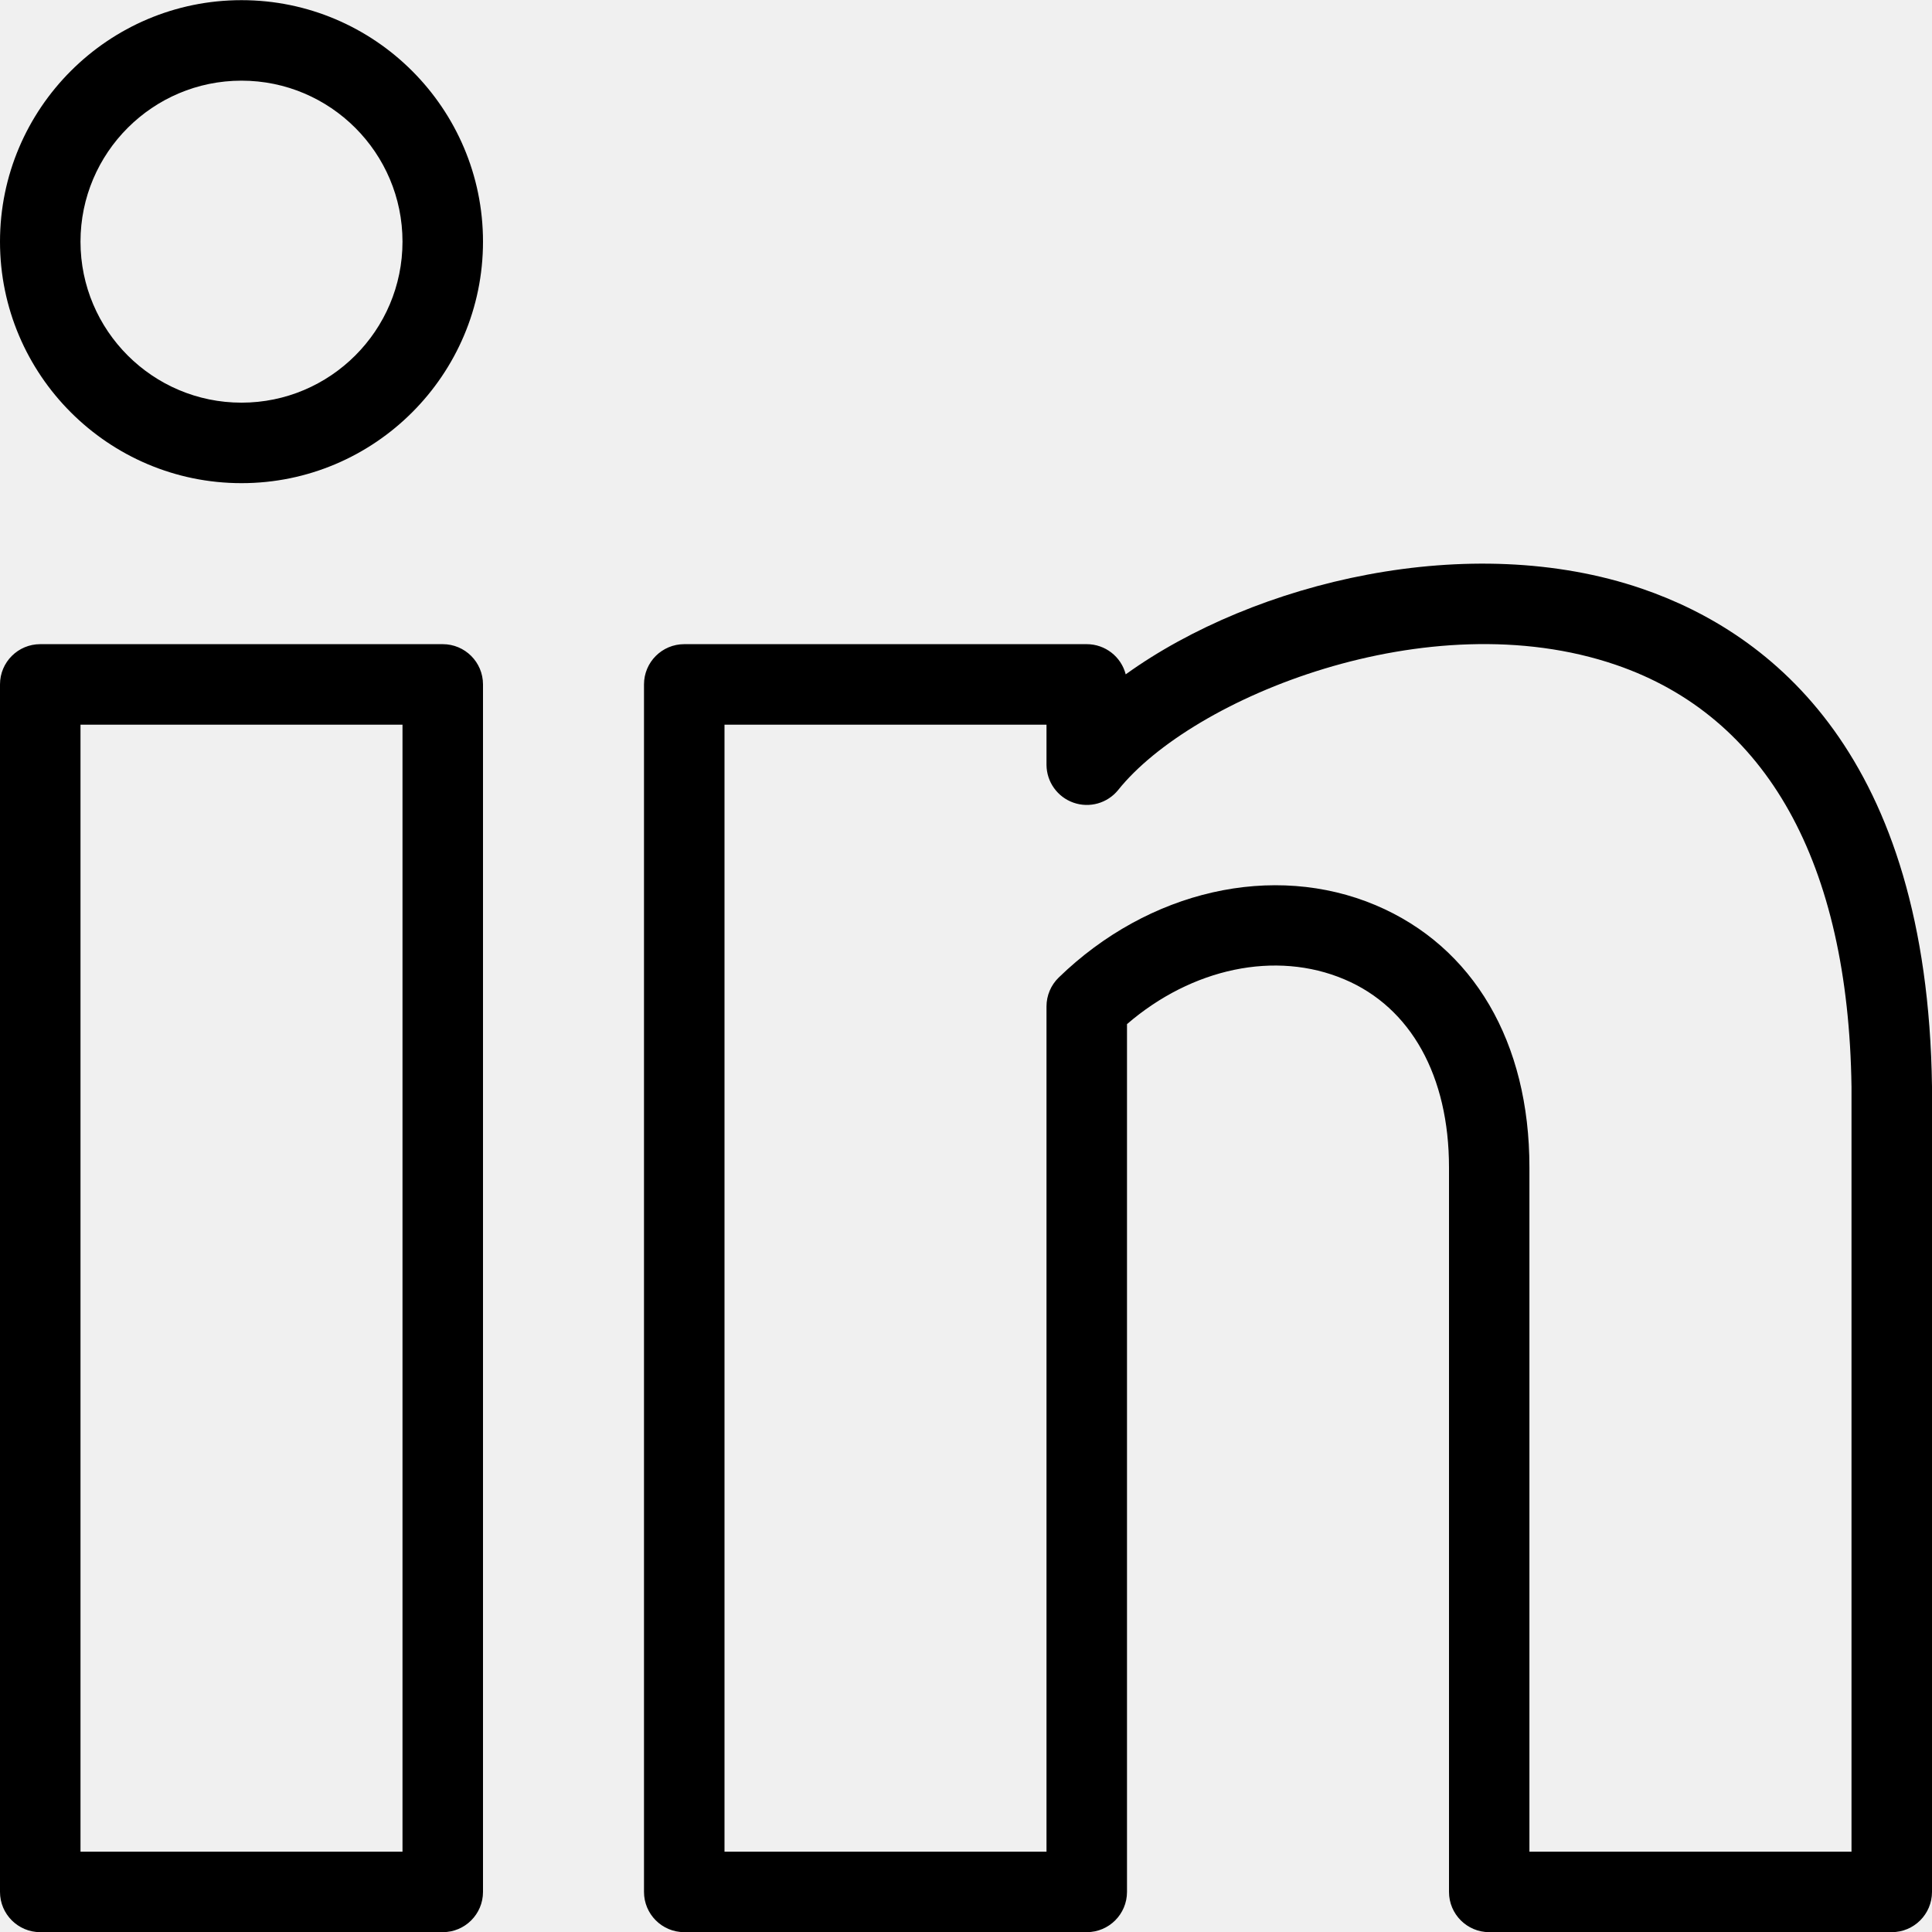
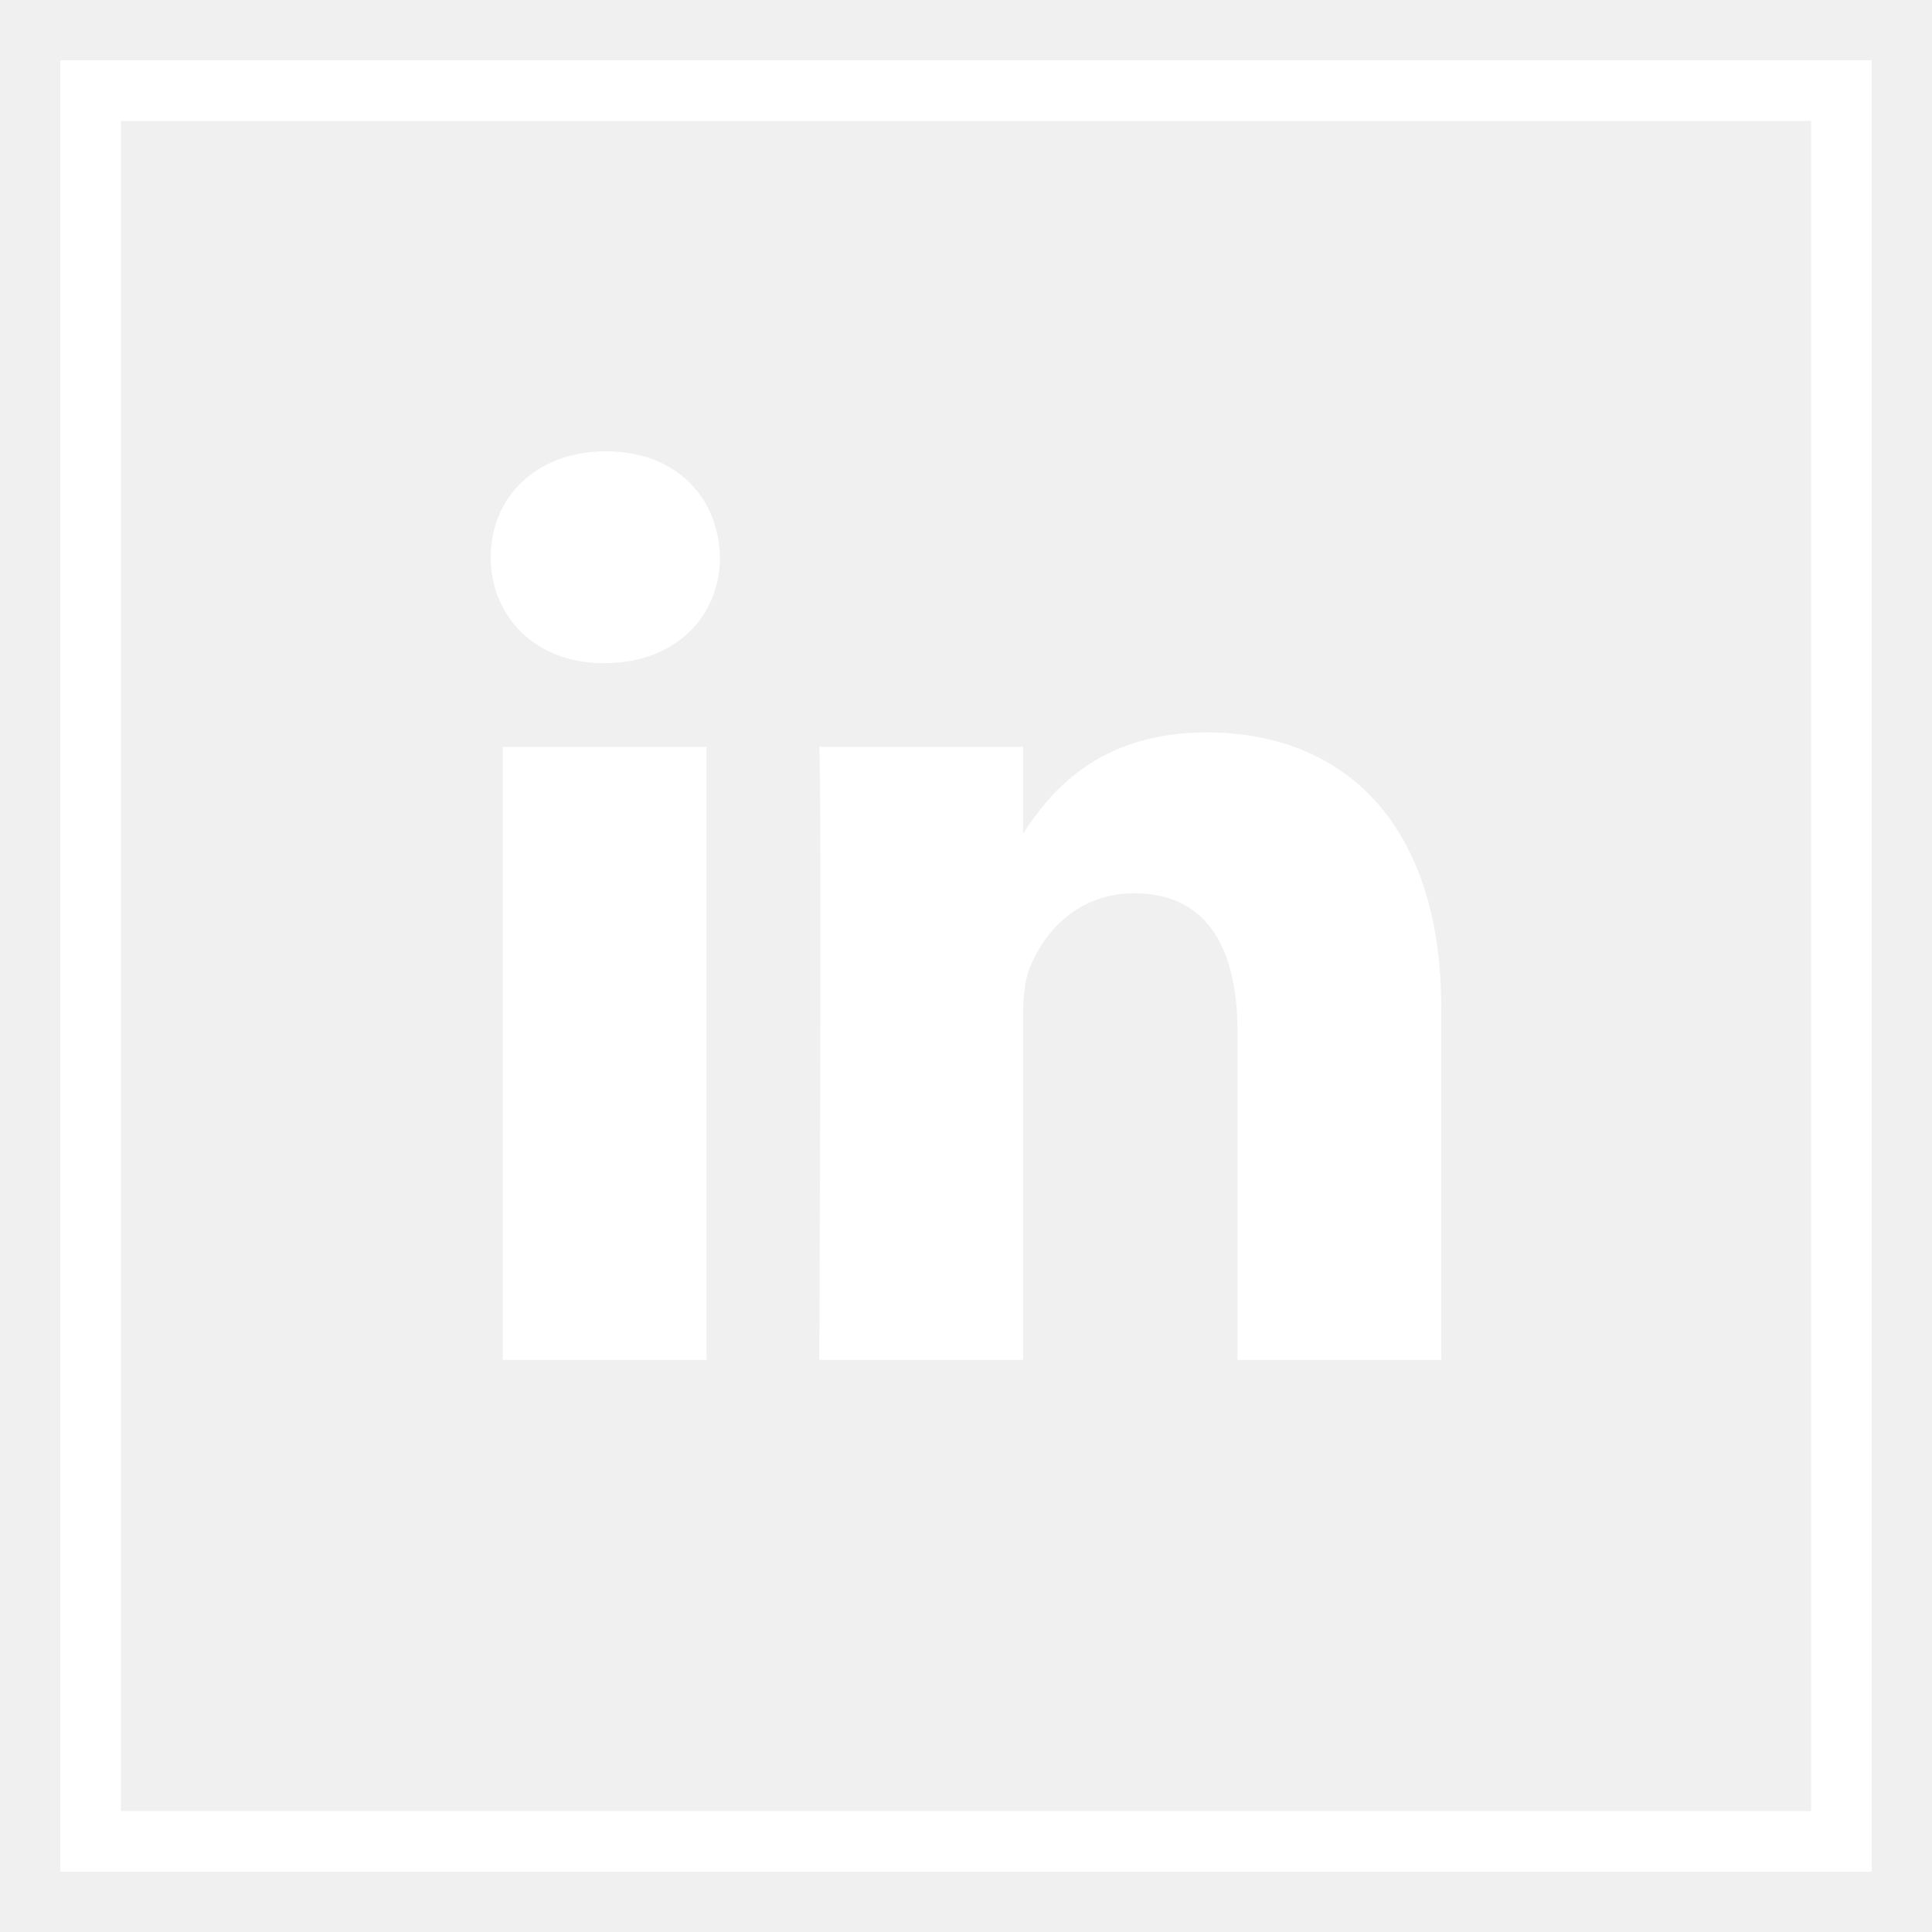
- <svg xmlns="http://www.w3.org/2000/svg" viewBox="0 0 24 24" id="linkedin">
-   <path d="M3 6.002c-1.654 0-3-1.346-3-3s1.346-3 3-3 3 1.346 3 3-1.346 3-3 3zm0-5c-1.103 0-2 .897-2 2s.897 2 2 2 2-.897 2-2-.897-2-2-2zM5.5 24.002h-5a.5.5 0 0 1-.5-.5v-15a.5.5 0 0 1 .5-.5h5a.5.5 0 0 1 .5.5v15a.5.5 0 0 1-.5.5zm-4.5-1h4v-14H1v14zM23.5 24.002h-5a.5.5 0 0 1-.5-.5v-9c0-1.135-.473-1.987-1.299-2.336-.853-.362-1.894-.14-2.701.556v10.78a.5.5 0 0 1-.5.5h-5a.5.5 0 0 1-.5-.5v-15a.5.5 0 0 1 .5-.5h5a.5.5 0 0 1 .484.375c1.604-1.154 4.276-1.796 6.413-1.064 1.613.553 3.546 2.073 3.603 6.183v10.007a.5.5 0 0 1-.5.499zm-4.5-1h4v-9.5c-.038-2.785-1.051-4.601-2.927-5.243-2.33-.798-5.266.407-6.183 1.555a.501.501 0 0 1-.89-.312v-.5H9v14h4v-10.5a.5.5 0 0 1 .151-.358c1.118-1.086 2.667-1.436 3.939-.899 1.214.514 1.91 1.701 1.909 3.257v8.5z" />
+ <svg xmlns="http://www.w3.org/2000/svg" viewBox="0 0 32 32" id="linkedin">
+   <g fill="#FFFFFF">
+     <path d="M30 2v28H2V2h28m1-1H1v30h30V1z" />
+     <path d="M30 2v28H2V2h28m1-1H1v30h30V1z" />
+     <path d="M23.872 22.524v-5.822c0-3.119-1.665-4.571-3.885-4.571-1.792 0-2.594.986-3.042 1.677V12.37H13.57c.045.953 0 10.154 0 10.154h3.375v-5.671c0-.303.022-.606.111-.823.244-.606.799-1.234 1.731-1.234 1.222 0 1.71.931 1.71 2.296v5.433l3.375-.001zm-13.857-11.54c1.177 0 1.91-.78 1.91-1.755-.022-.996-.733-1.754-1.887-1.754s-1.91.758-1.91 1.754c0 .975.733 1.755 1.866 1.755h.021zm1.687 11.54V12.37H8.327v10.154h3.375z" />
+   </g>
</svg>
